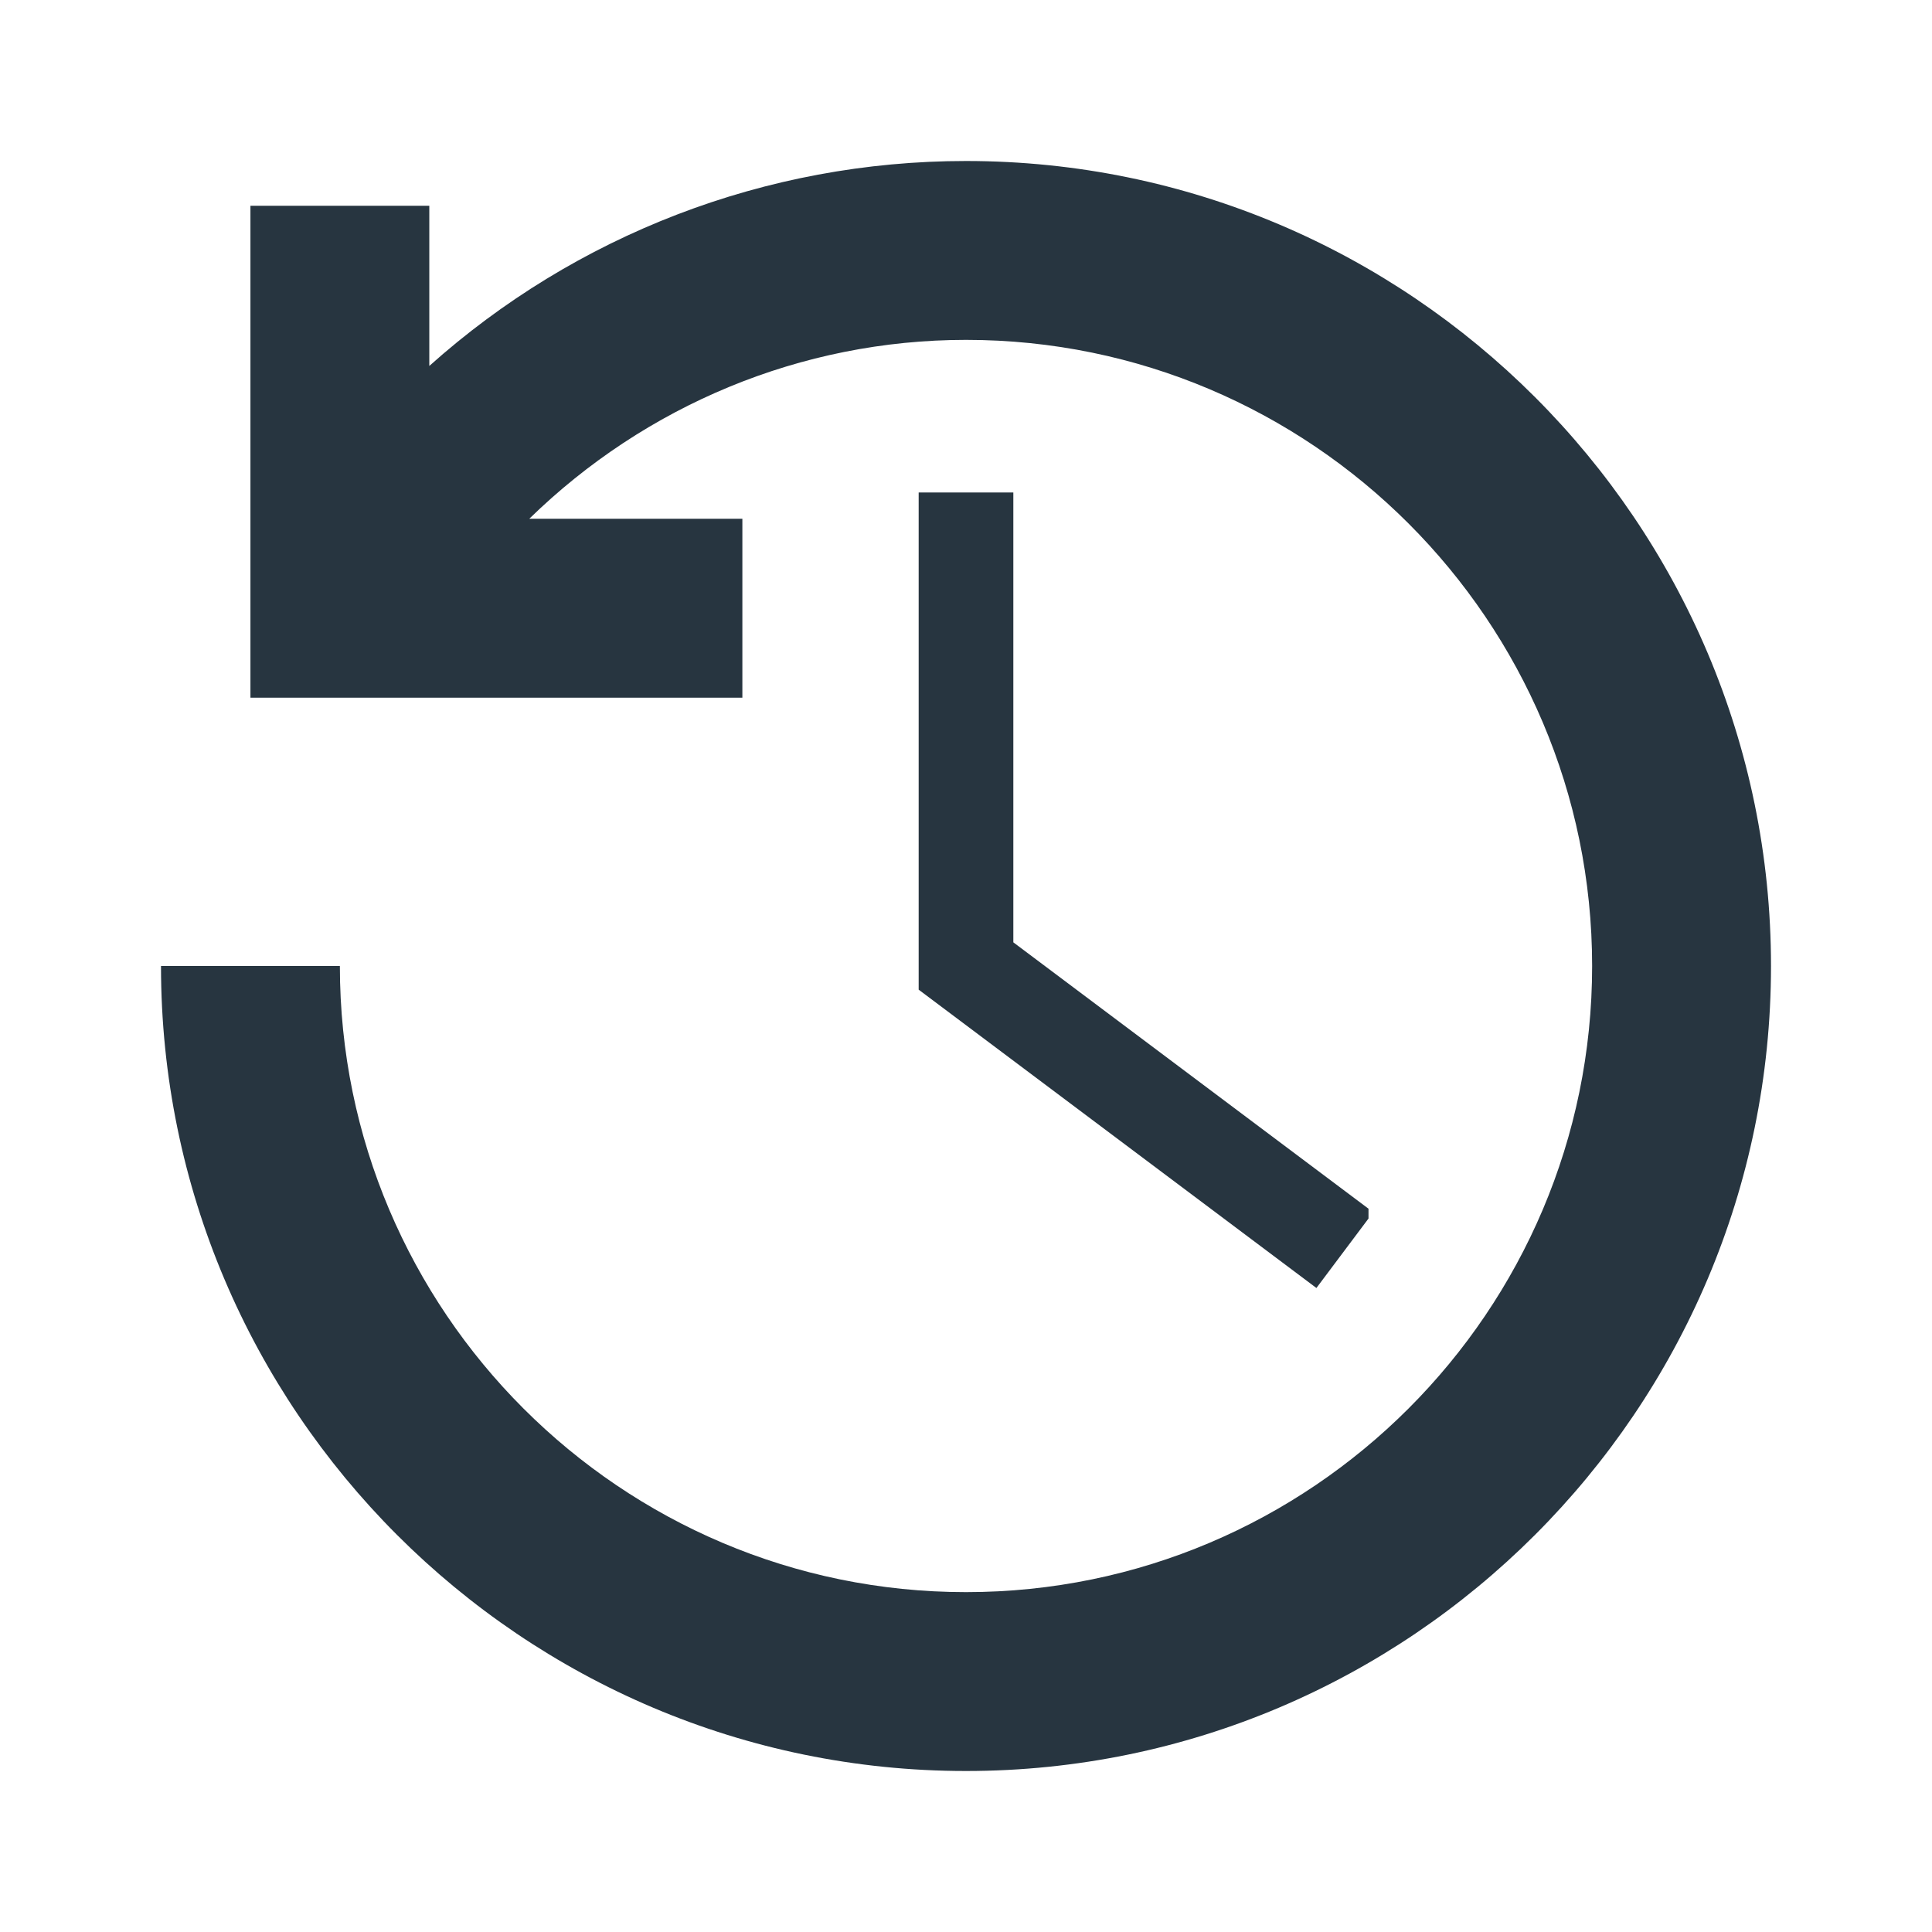
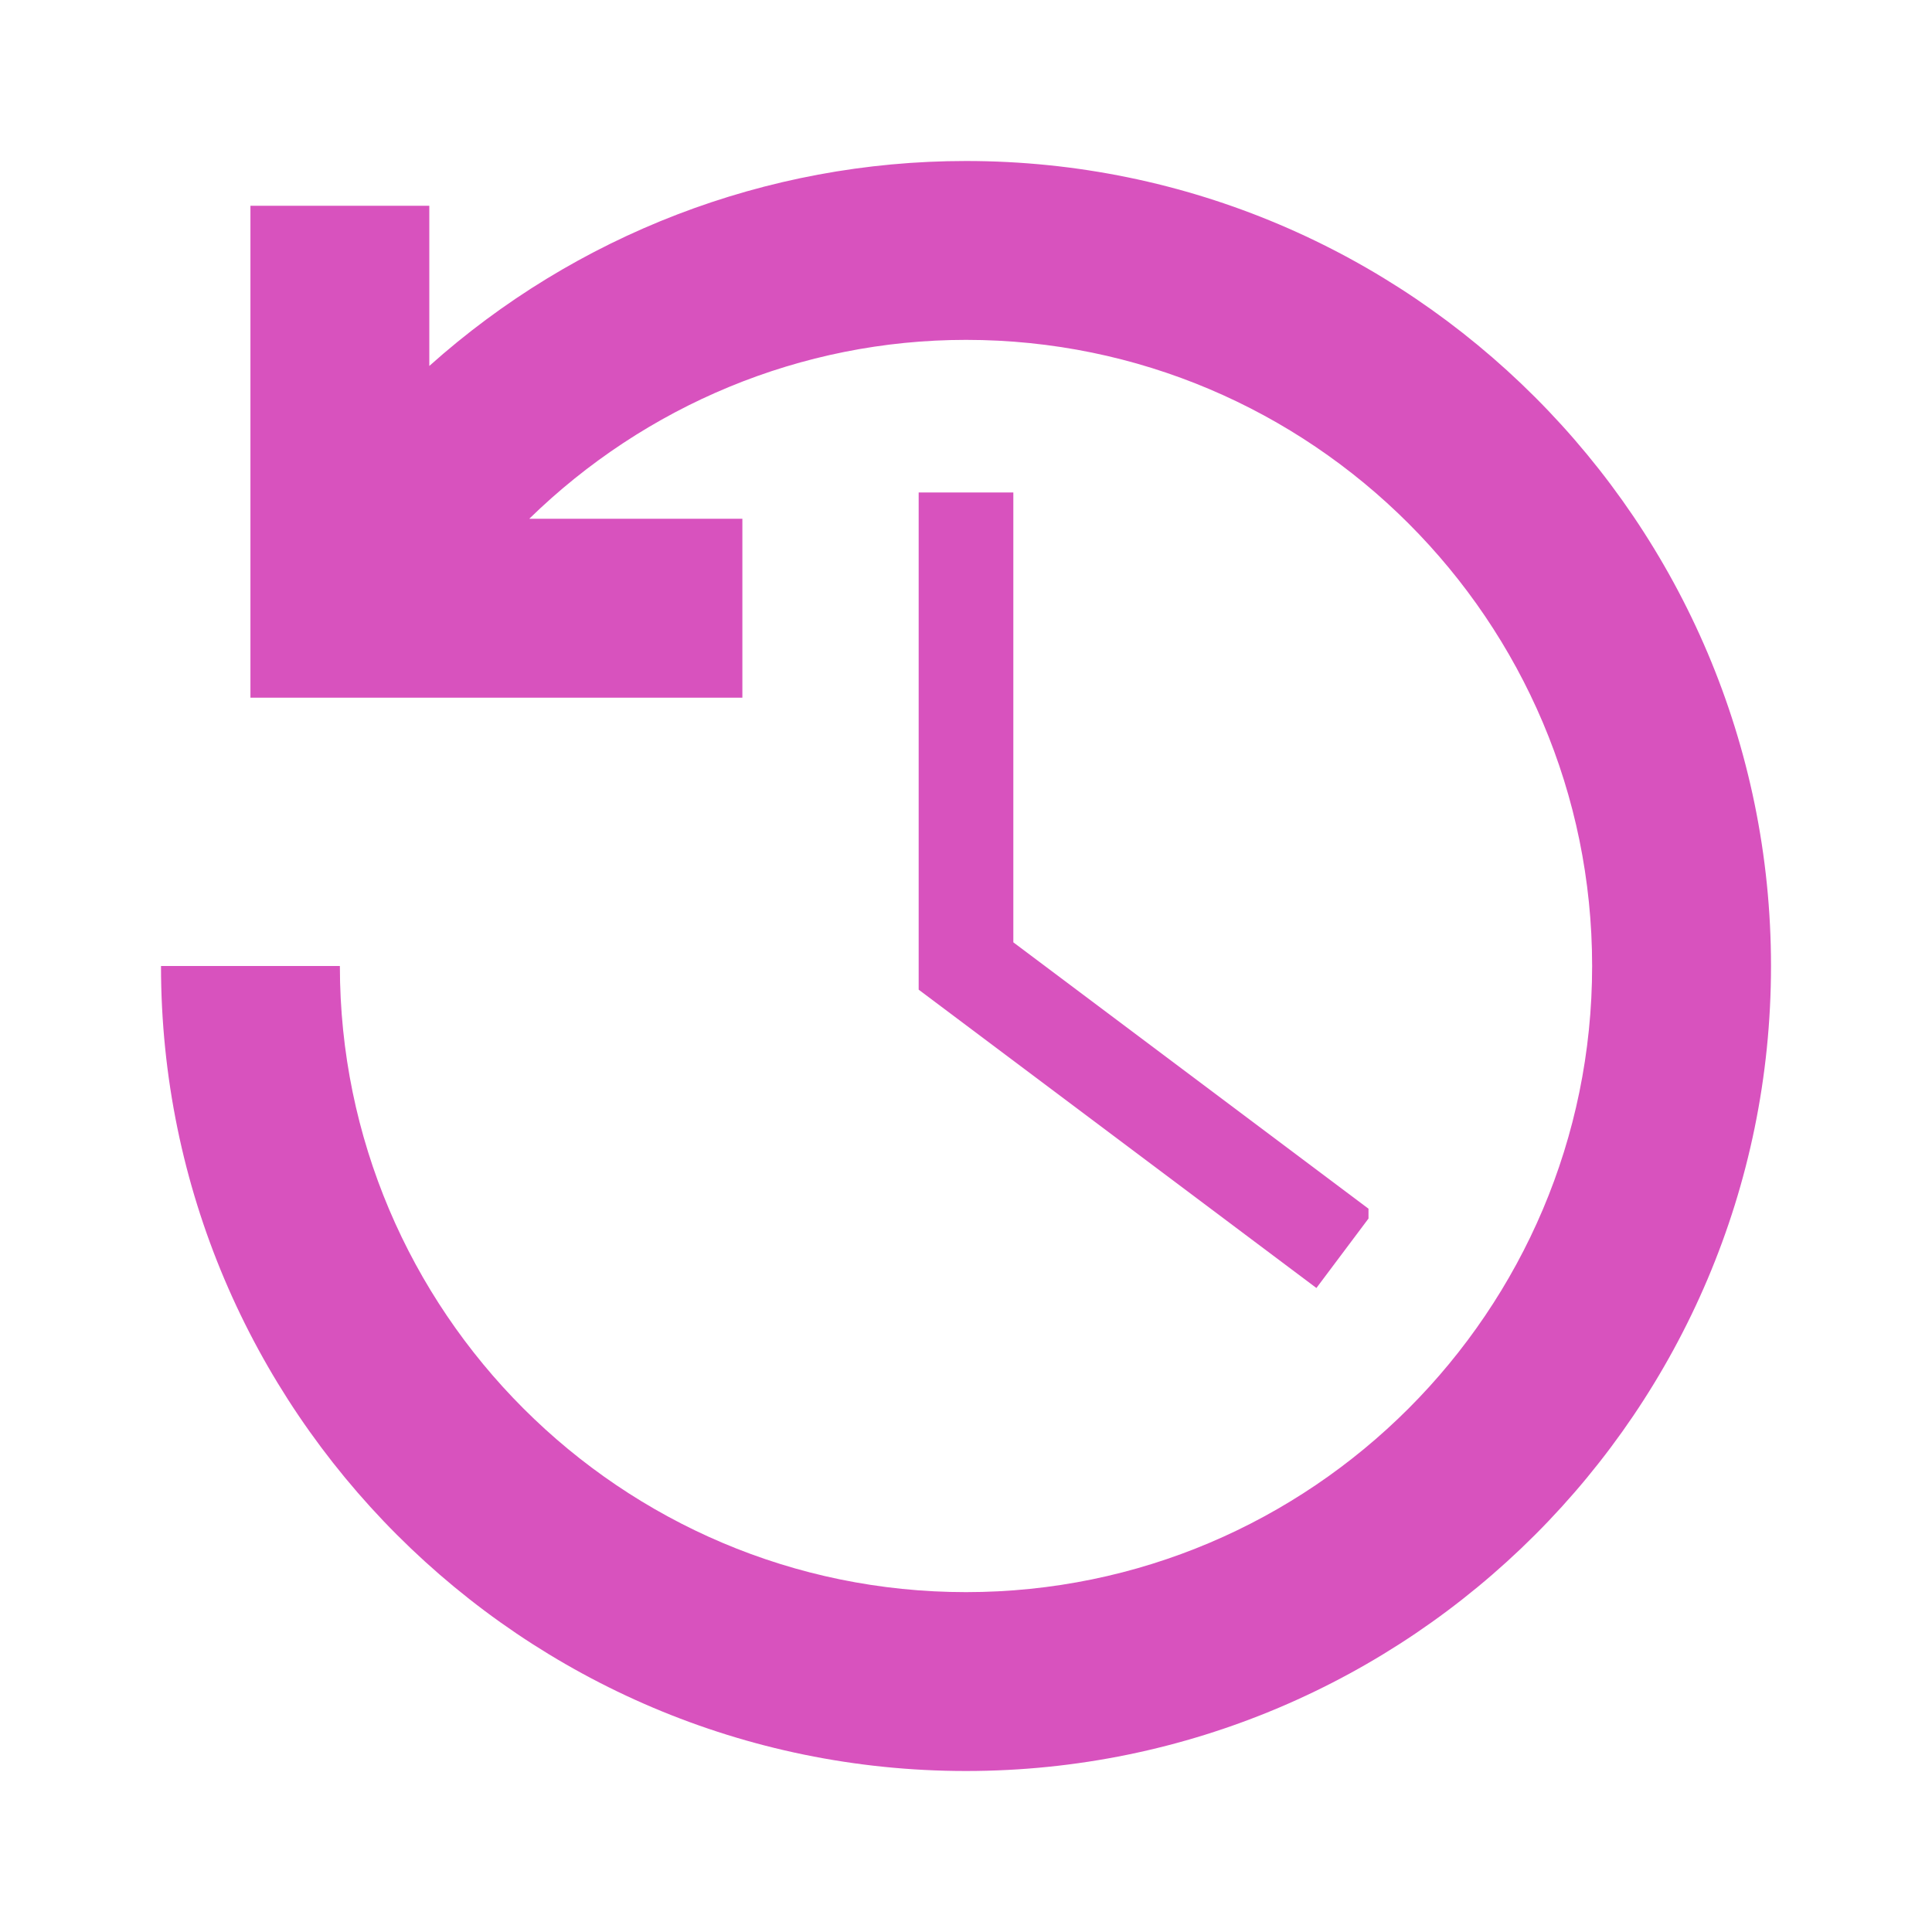
<svg xmlns="http://www.w3.org/2000/svg" width="24" height="24" viewBox="0 0 24 24" fill="none">
-   <path d="M12 19.778C7.711 19.778 4.222 16.288 4.222 12H2C2 17.514 6.487 22 12 22C17.513 22 22 17.514 22 12C22 6.486 17.513 2 12 2C9.51 2 7.147 2.923 5.333 4.546V2.556H3.111V8.667H9.222V6.444H6.575C8.015 5.039 9.948 4.222 12 4.222C16.289 4.222 19.778 7.712 19.778 12C19.778 16.288 16.289 19.778 12 19.778Z" fill="#273540" />
-   <path d="M12.588 6.118V11.706L17 15.015V15.137L16.353 16L11.412 12.294V6.118H12.588Z" fill="#273540" />
+   <path d="M12 19.778C7.711 19.778 4.222 16.288 4.222 12H2C2 17.514 6.487 22 12 22C17.513 22 22 17.514 22 12C22 6.486 17.513 2 12 2C9.51 2 7.147 2.923 5.333 4.546V2.556H3.111V8.667H9.222V6.444H6.575C8.015 5.039 9.948 4.222 12 4.222C16.289 4.222 19.778 7.712 19.778 12C19.778 16.288 16.289 19.778 12 19.778Z" fill="#D852BE" />
+   <path d="M12.588 6.118V11.706L17 15.015V15.137L16.353 16L11.412 12.294V6.118H12.588Z" fill="#D852BE" />
</svg>
